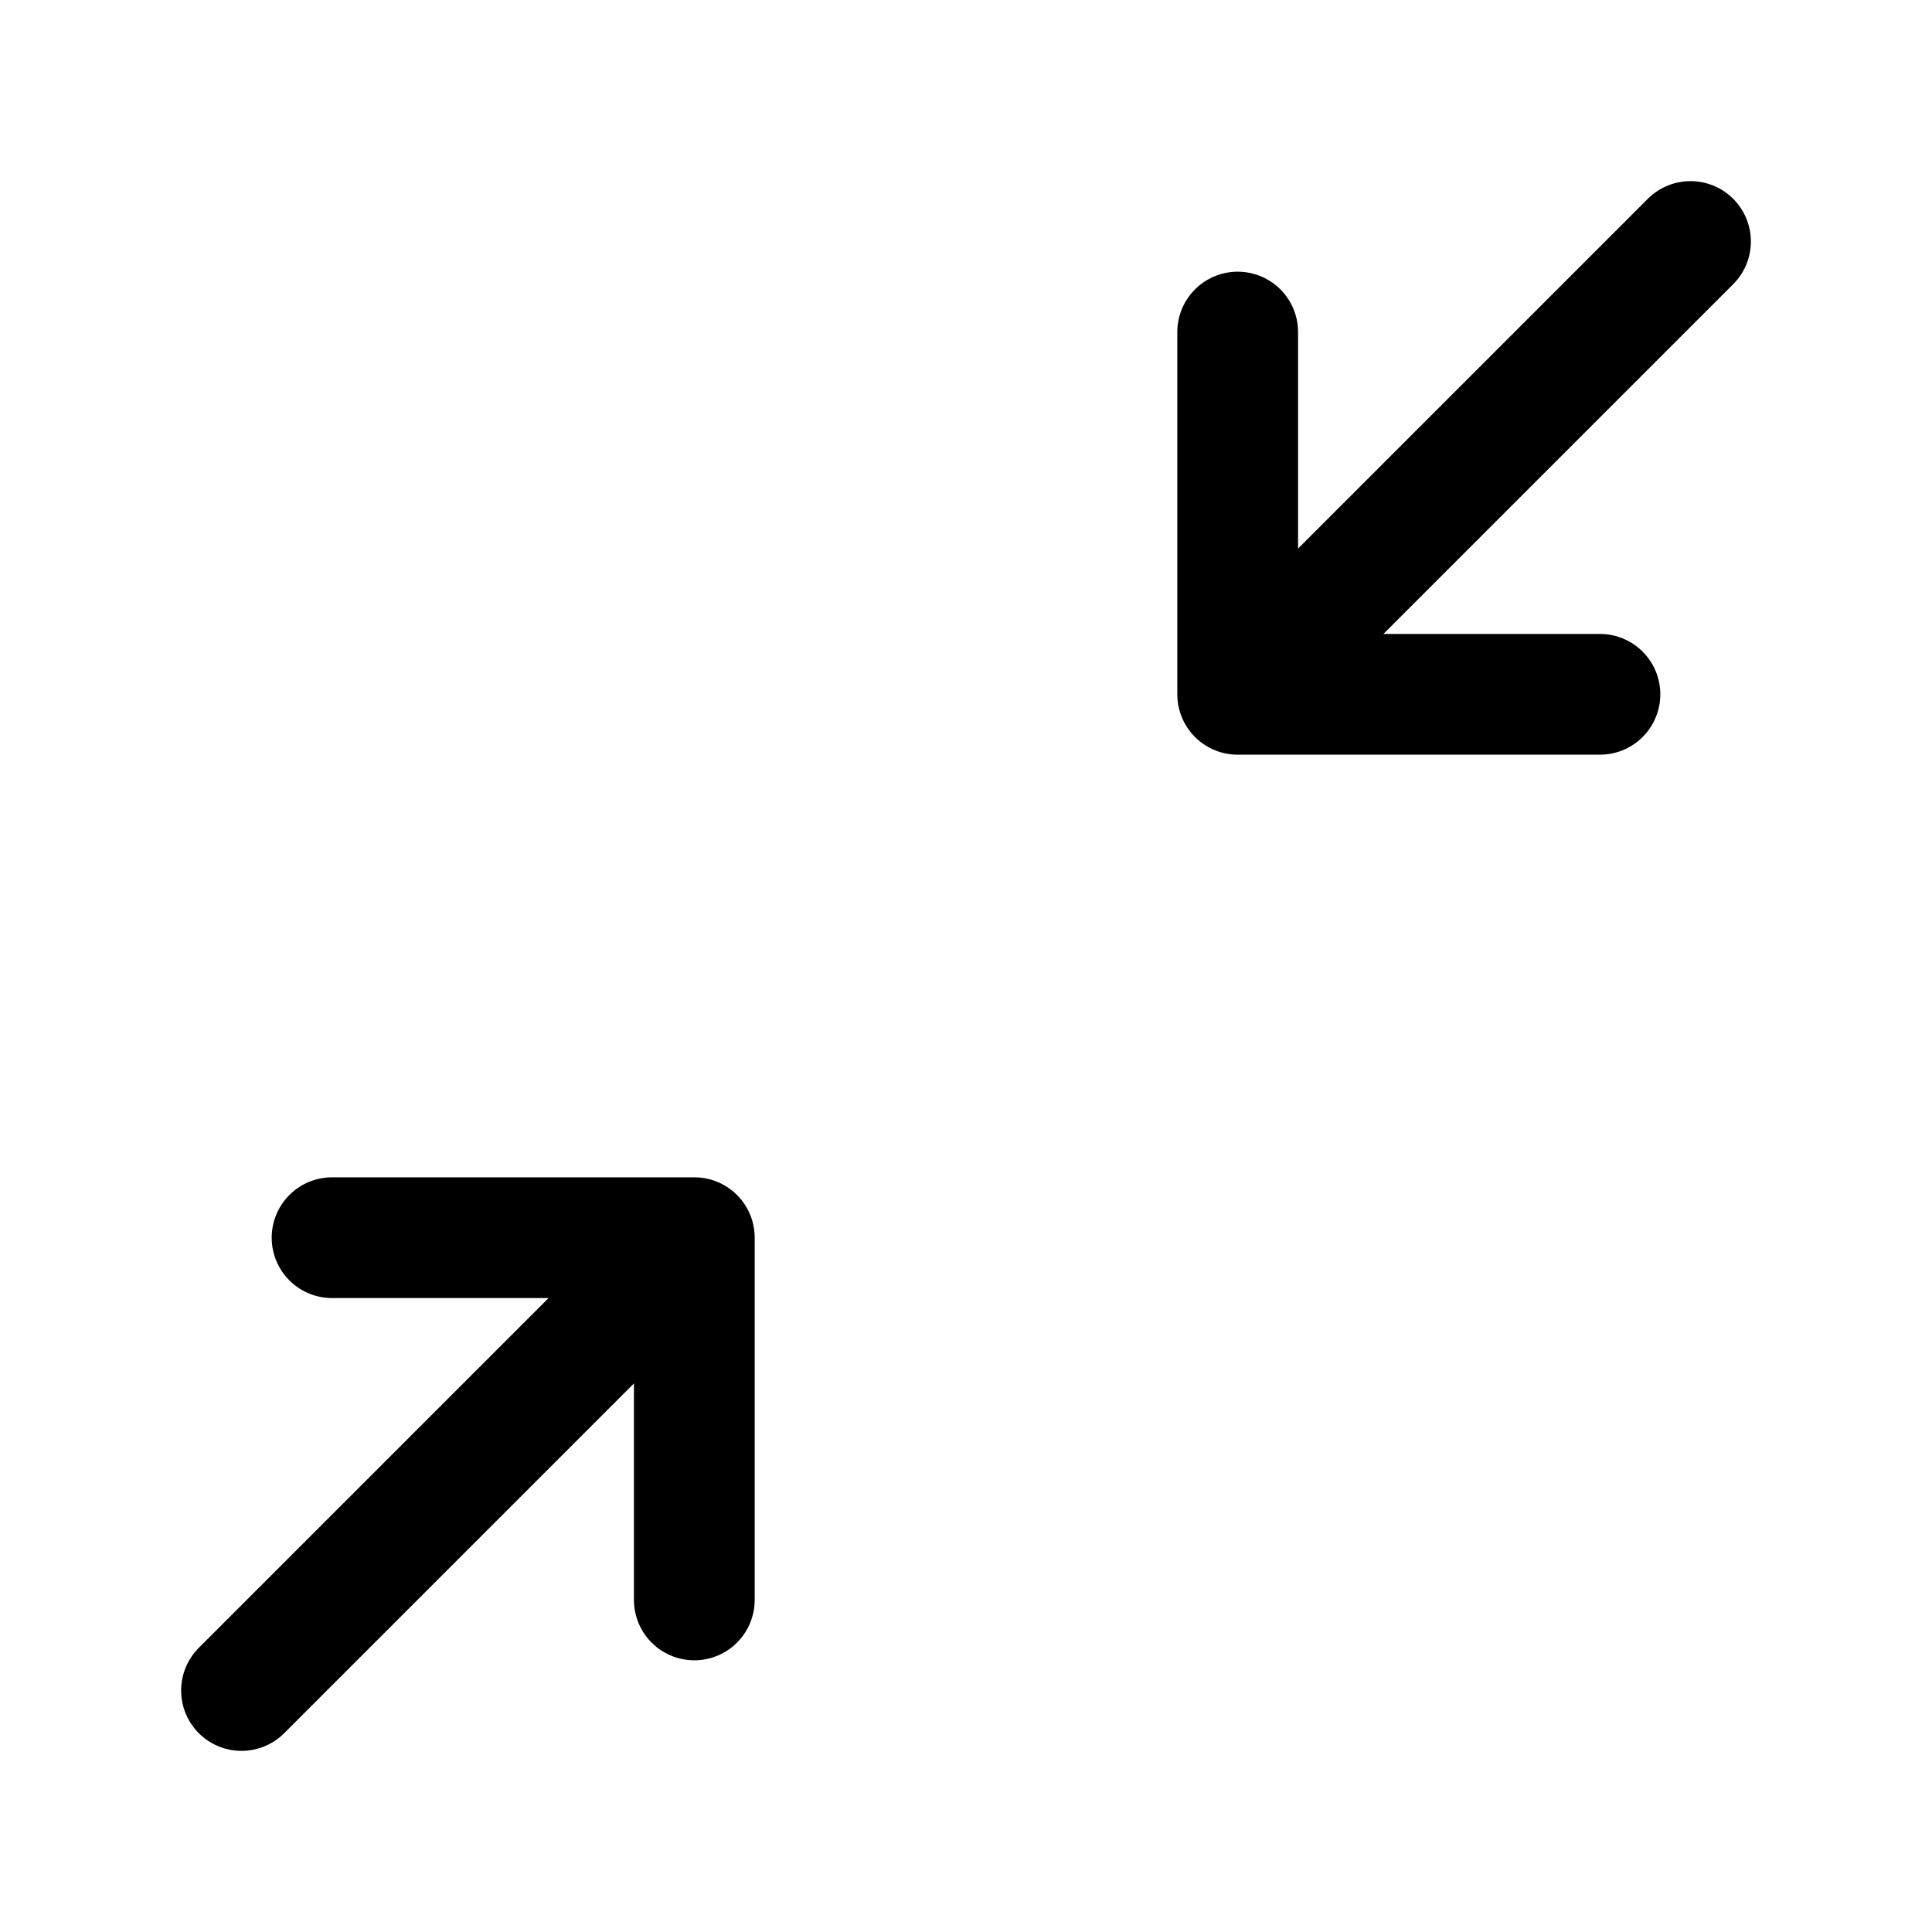
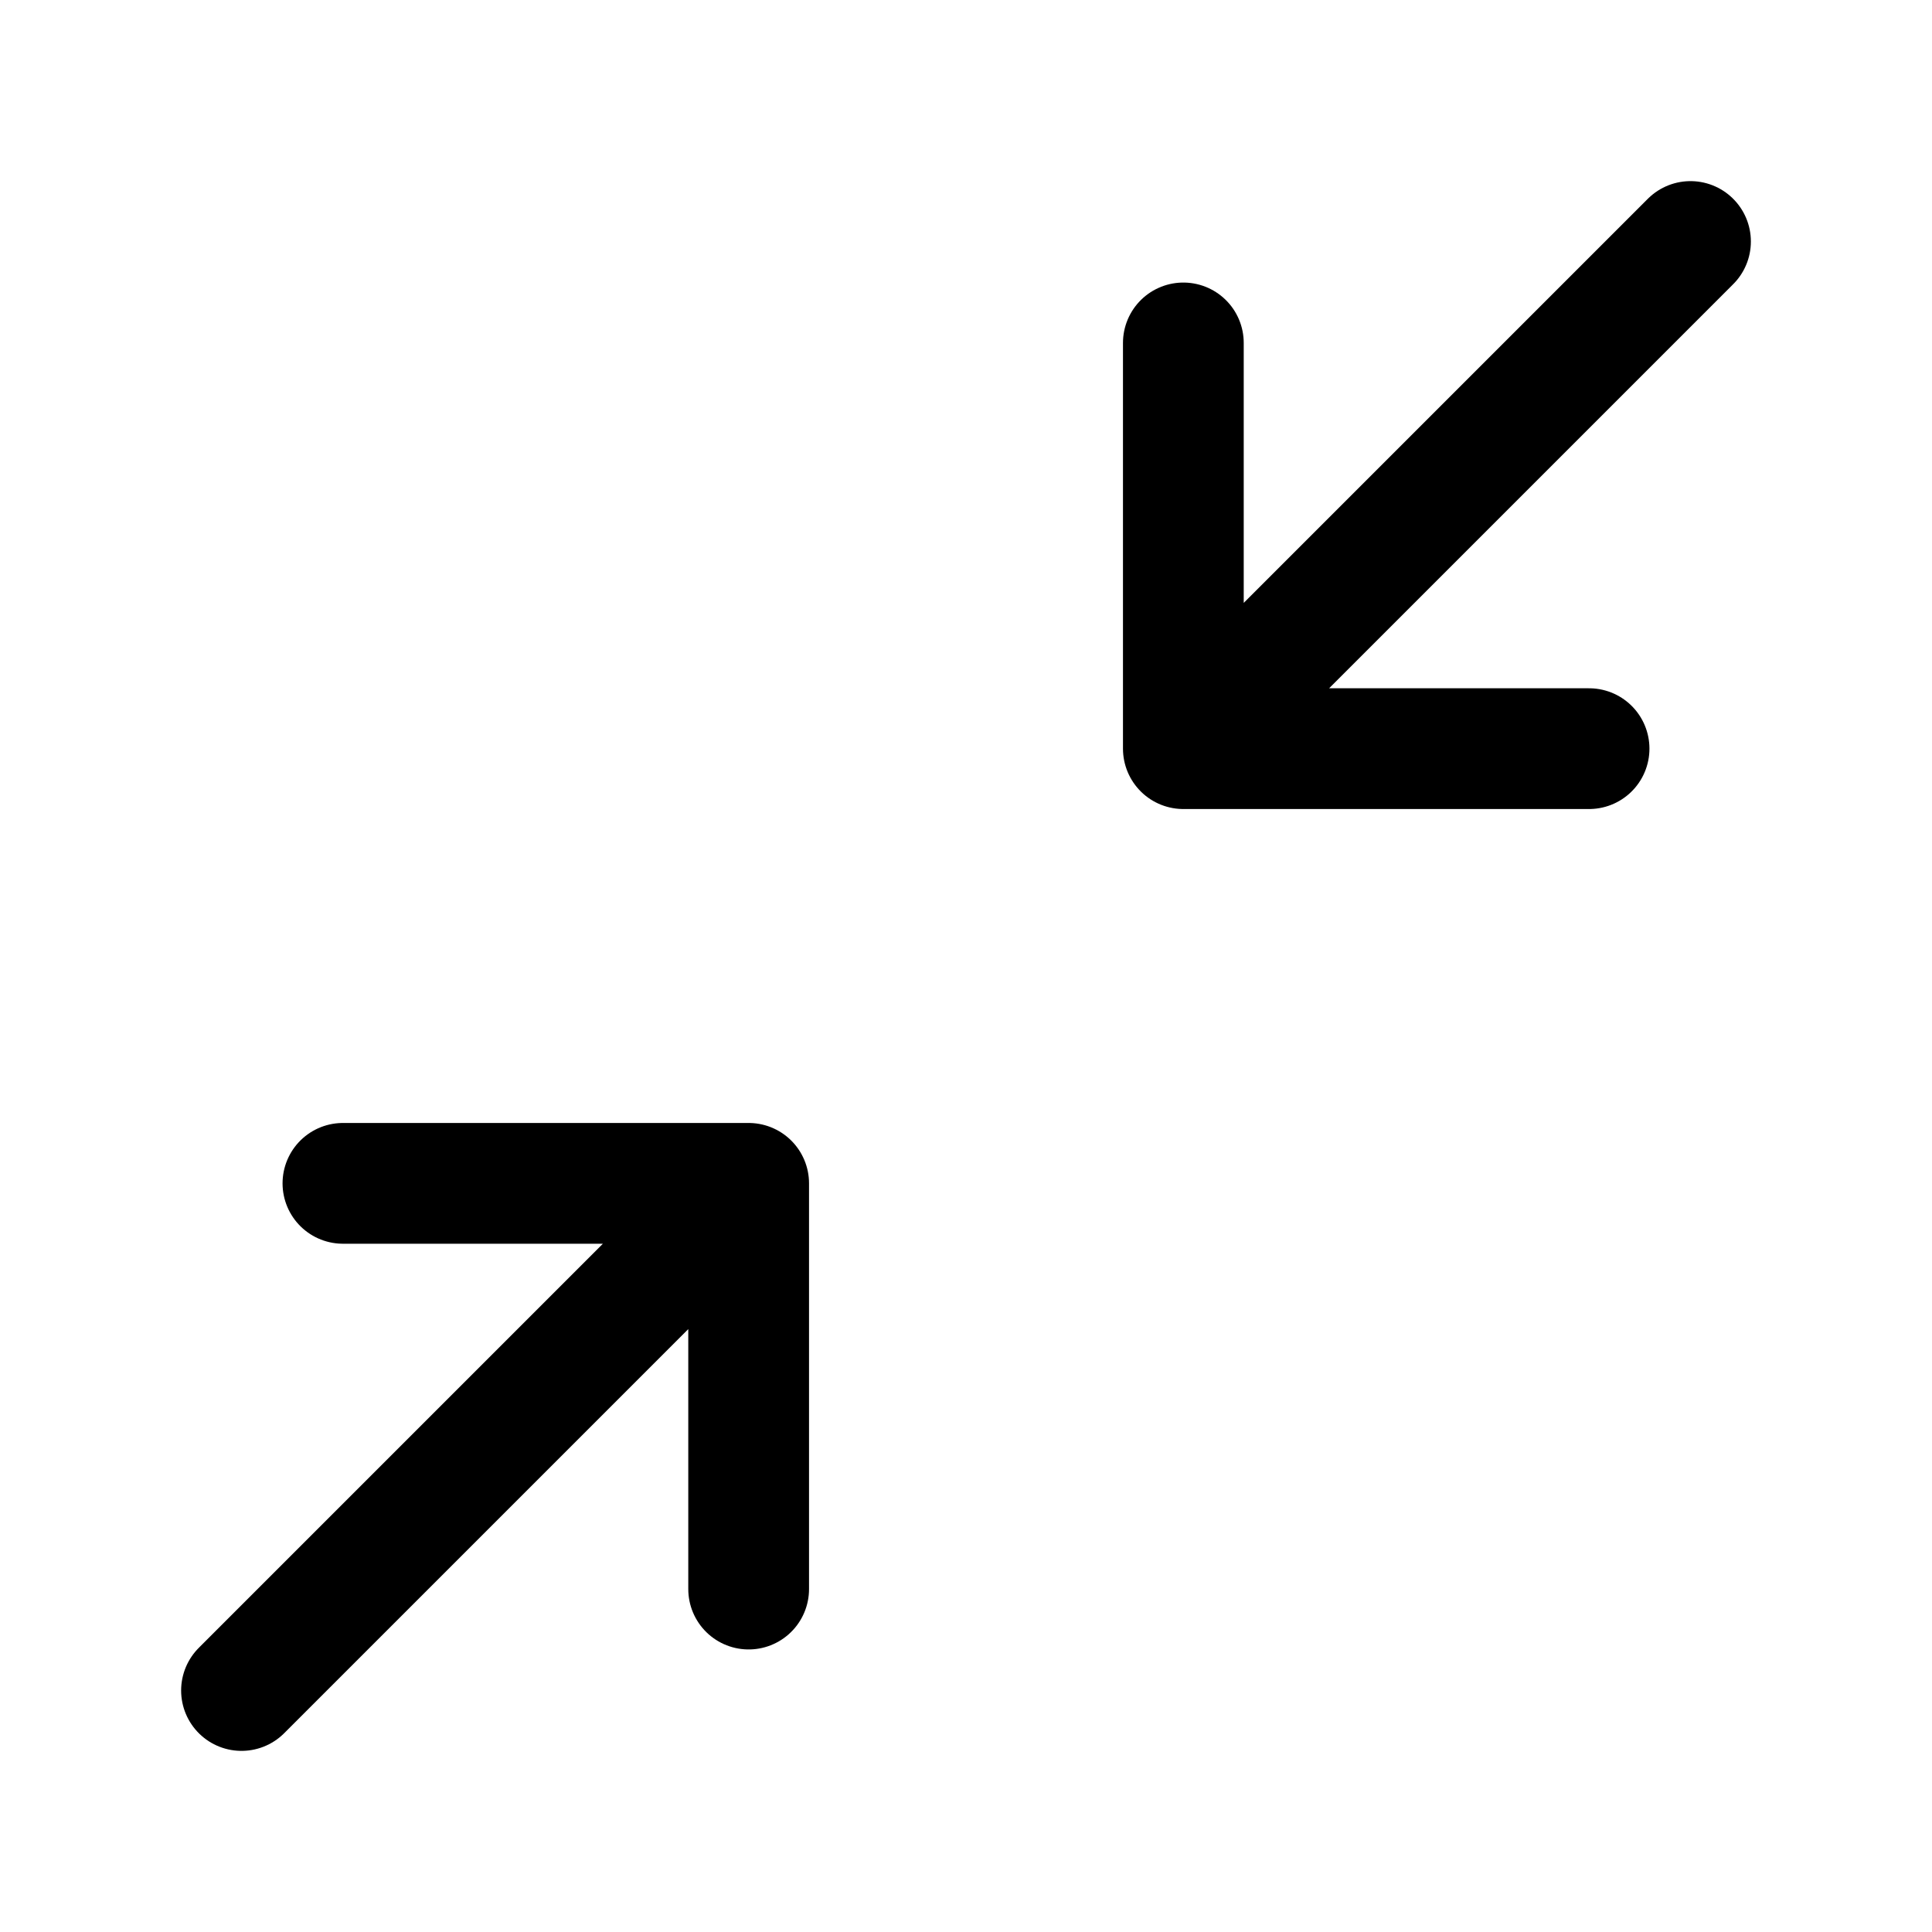
<svg xmlns="http://www.w3.org/2000/svg" fill="none" viewBox="0 0 16 16">
-   <path stroke="currentColor" stroke-linecap="round" stroke-linejoin="round" d="m2 14 3.75-3.75m0 0v3m0-3h-3M14 2l-3.75 3.75m0 0v-3m0 3h3" />
+   <path stroke="currentColor" stroke-linecap="round" stroke-linejoin="round" d="m2 14 4.2-4.2m0 0v3.36m0-3.36H2.84M14 2 9.8 6.2m0 0V2.84m0 3.36h3.36" />
</svg>
